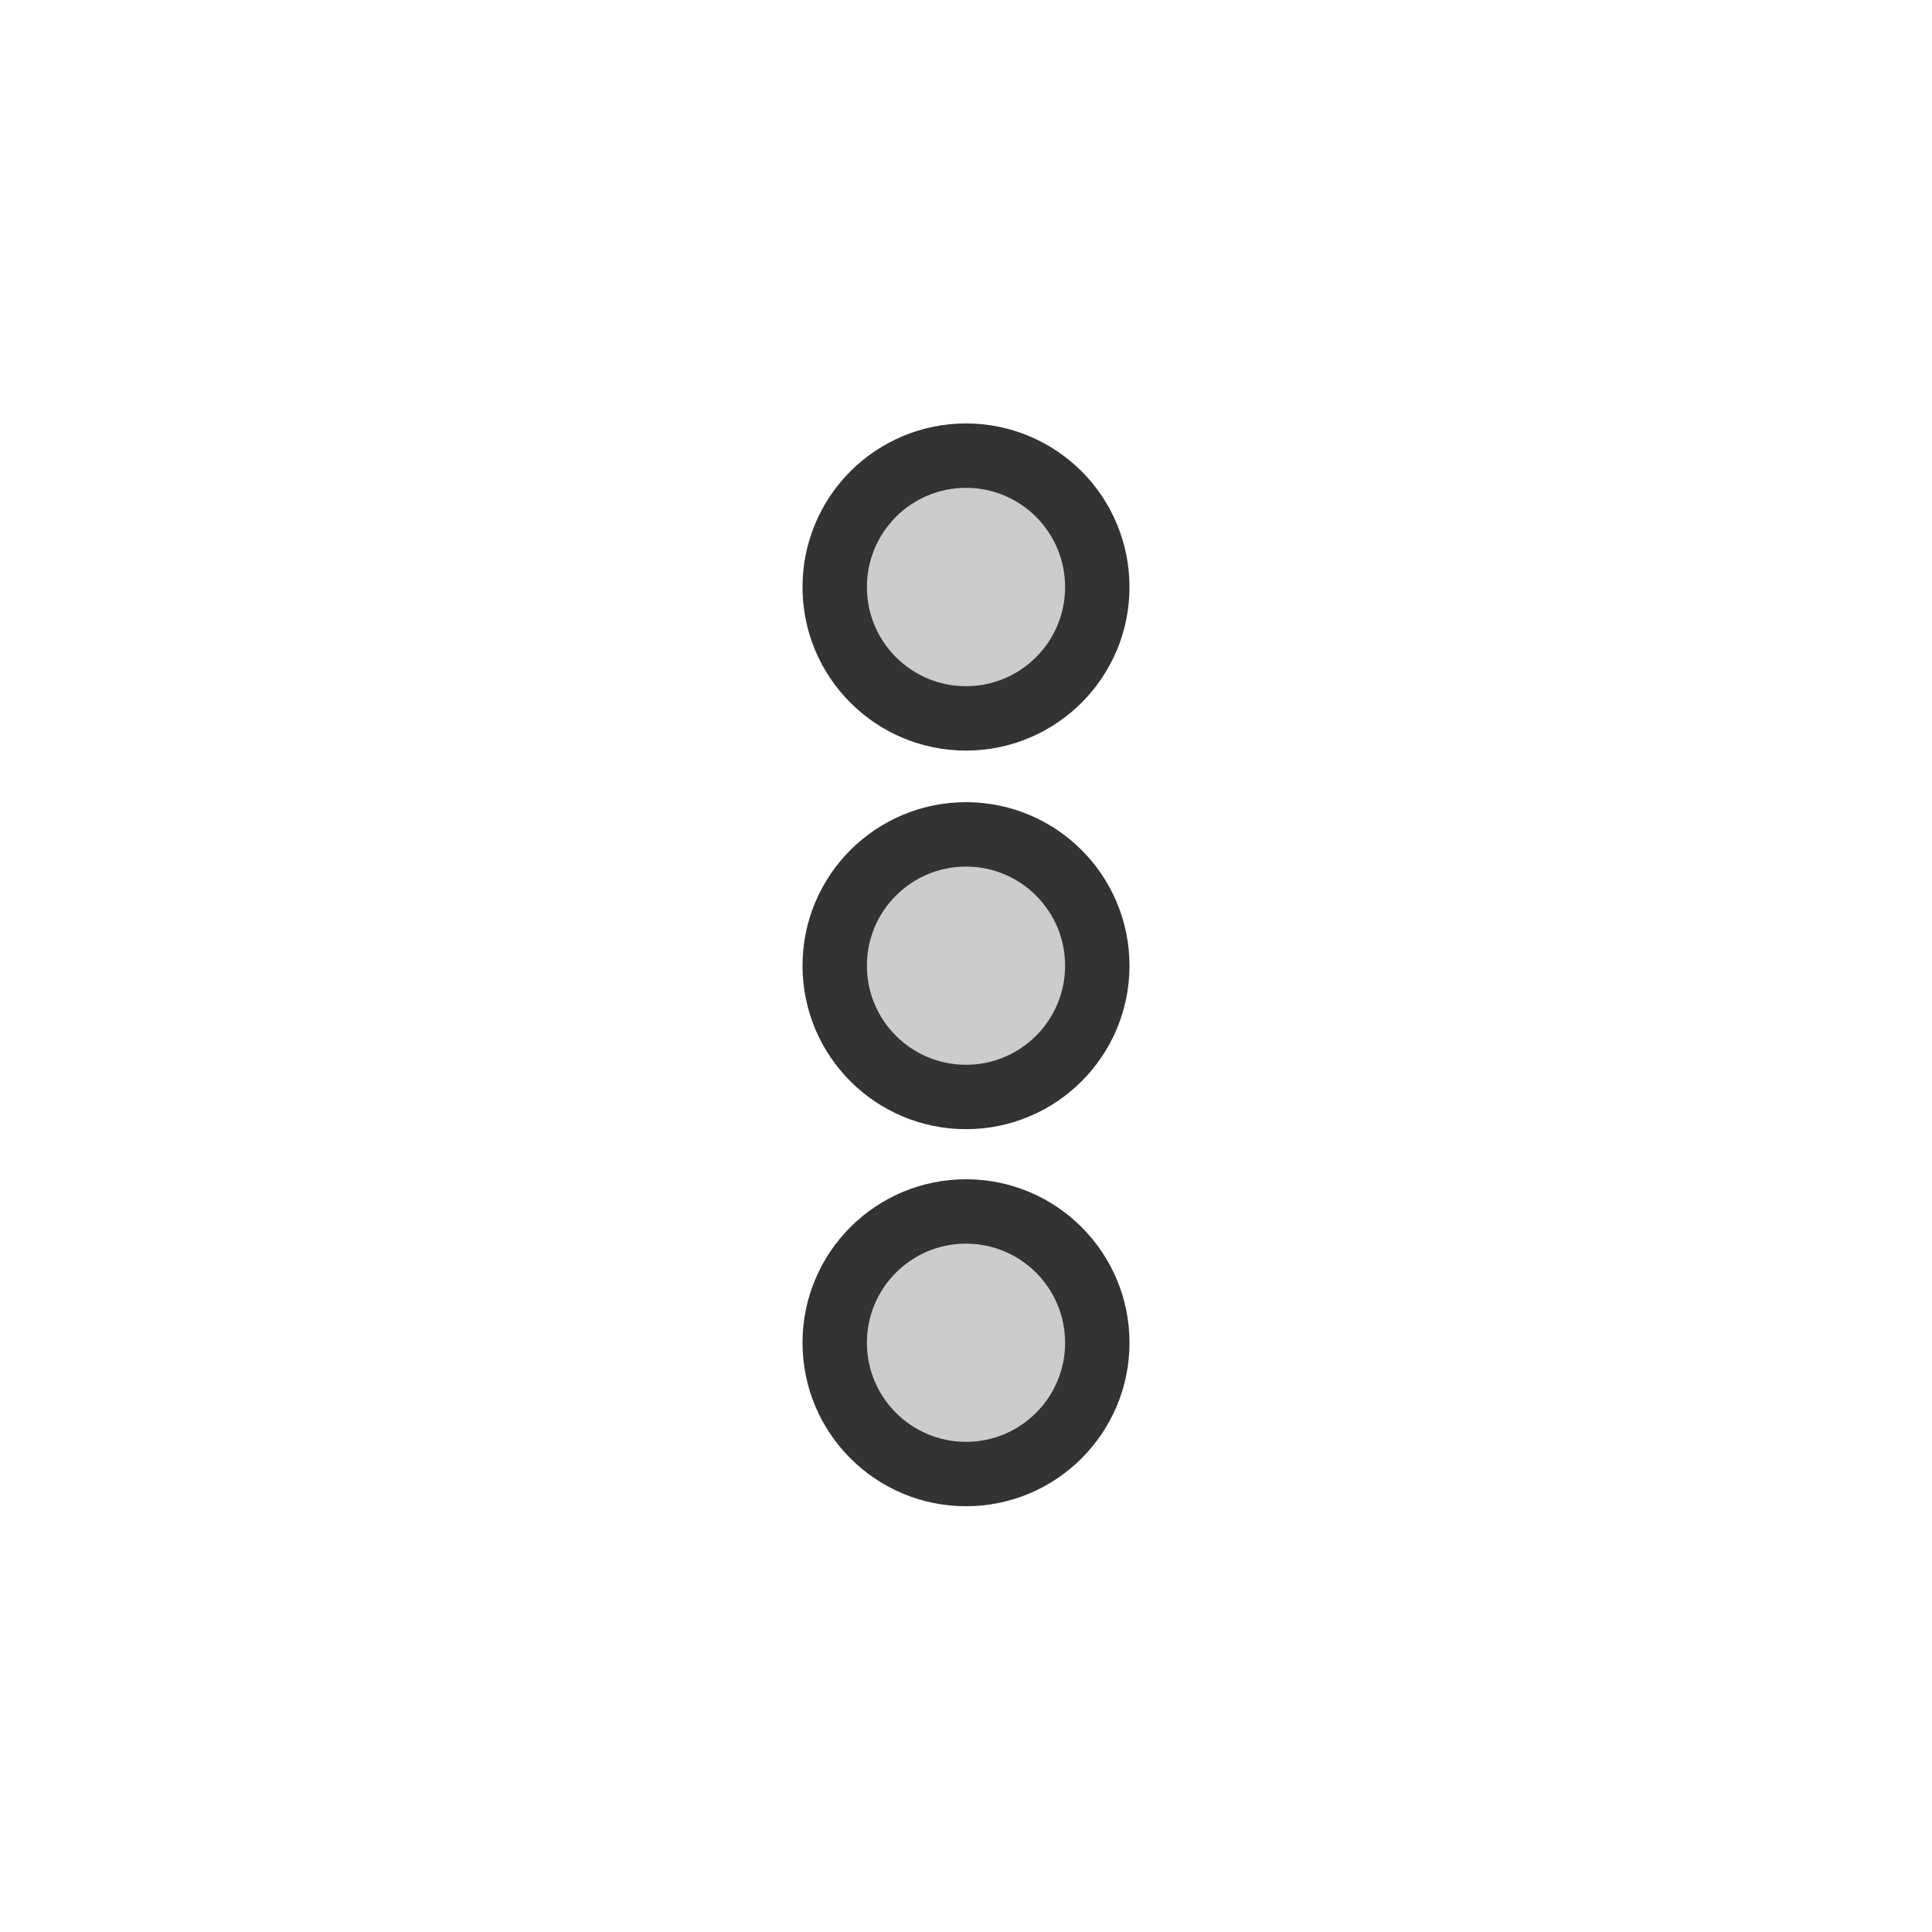
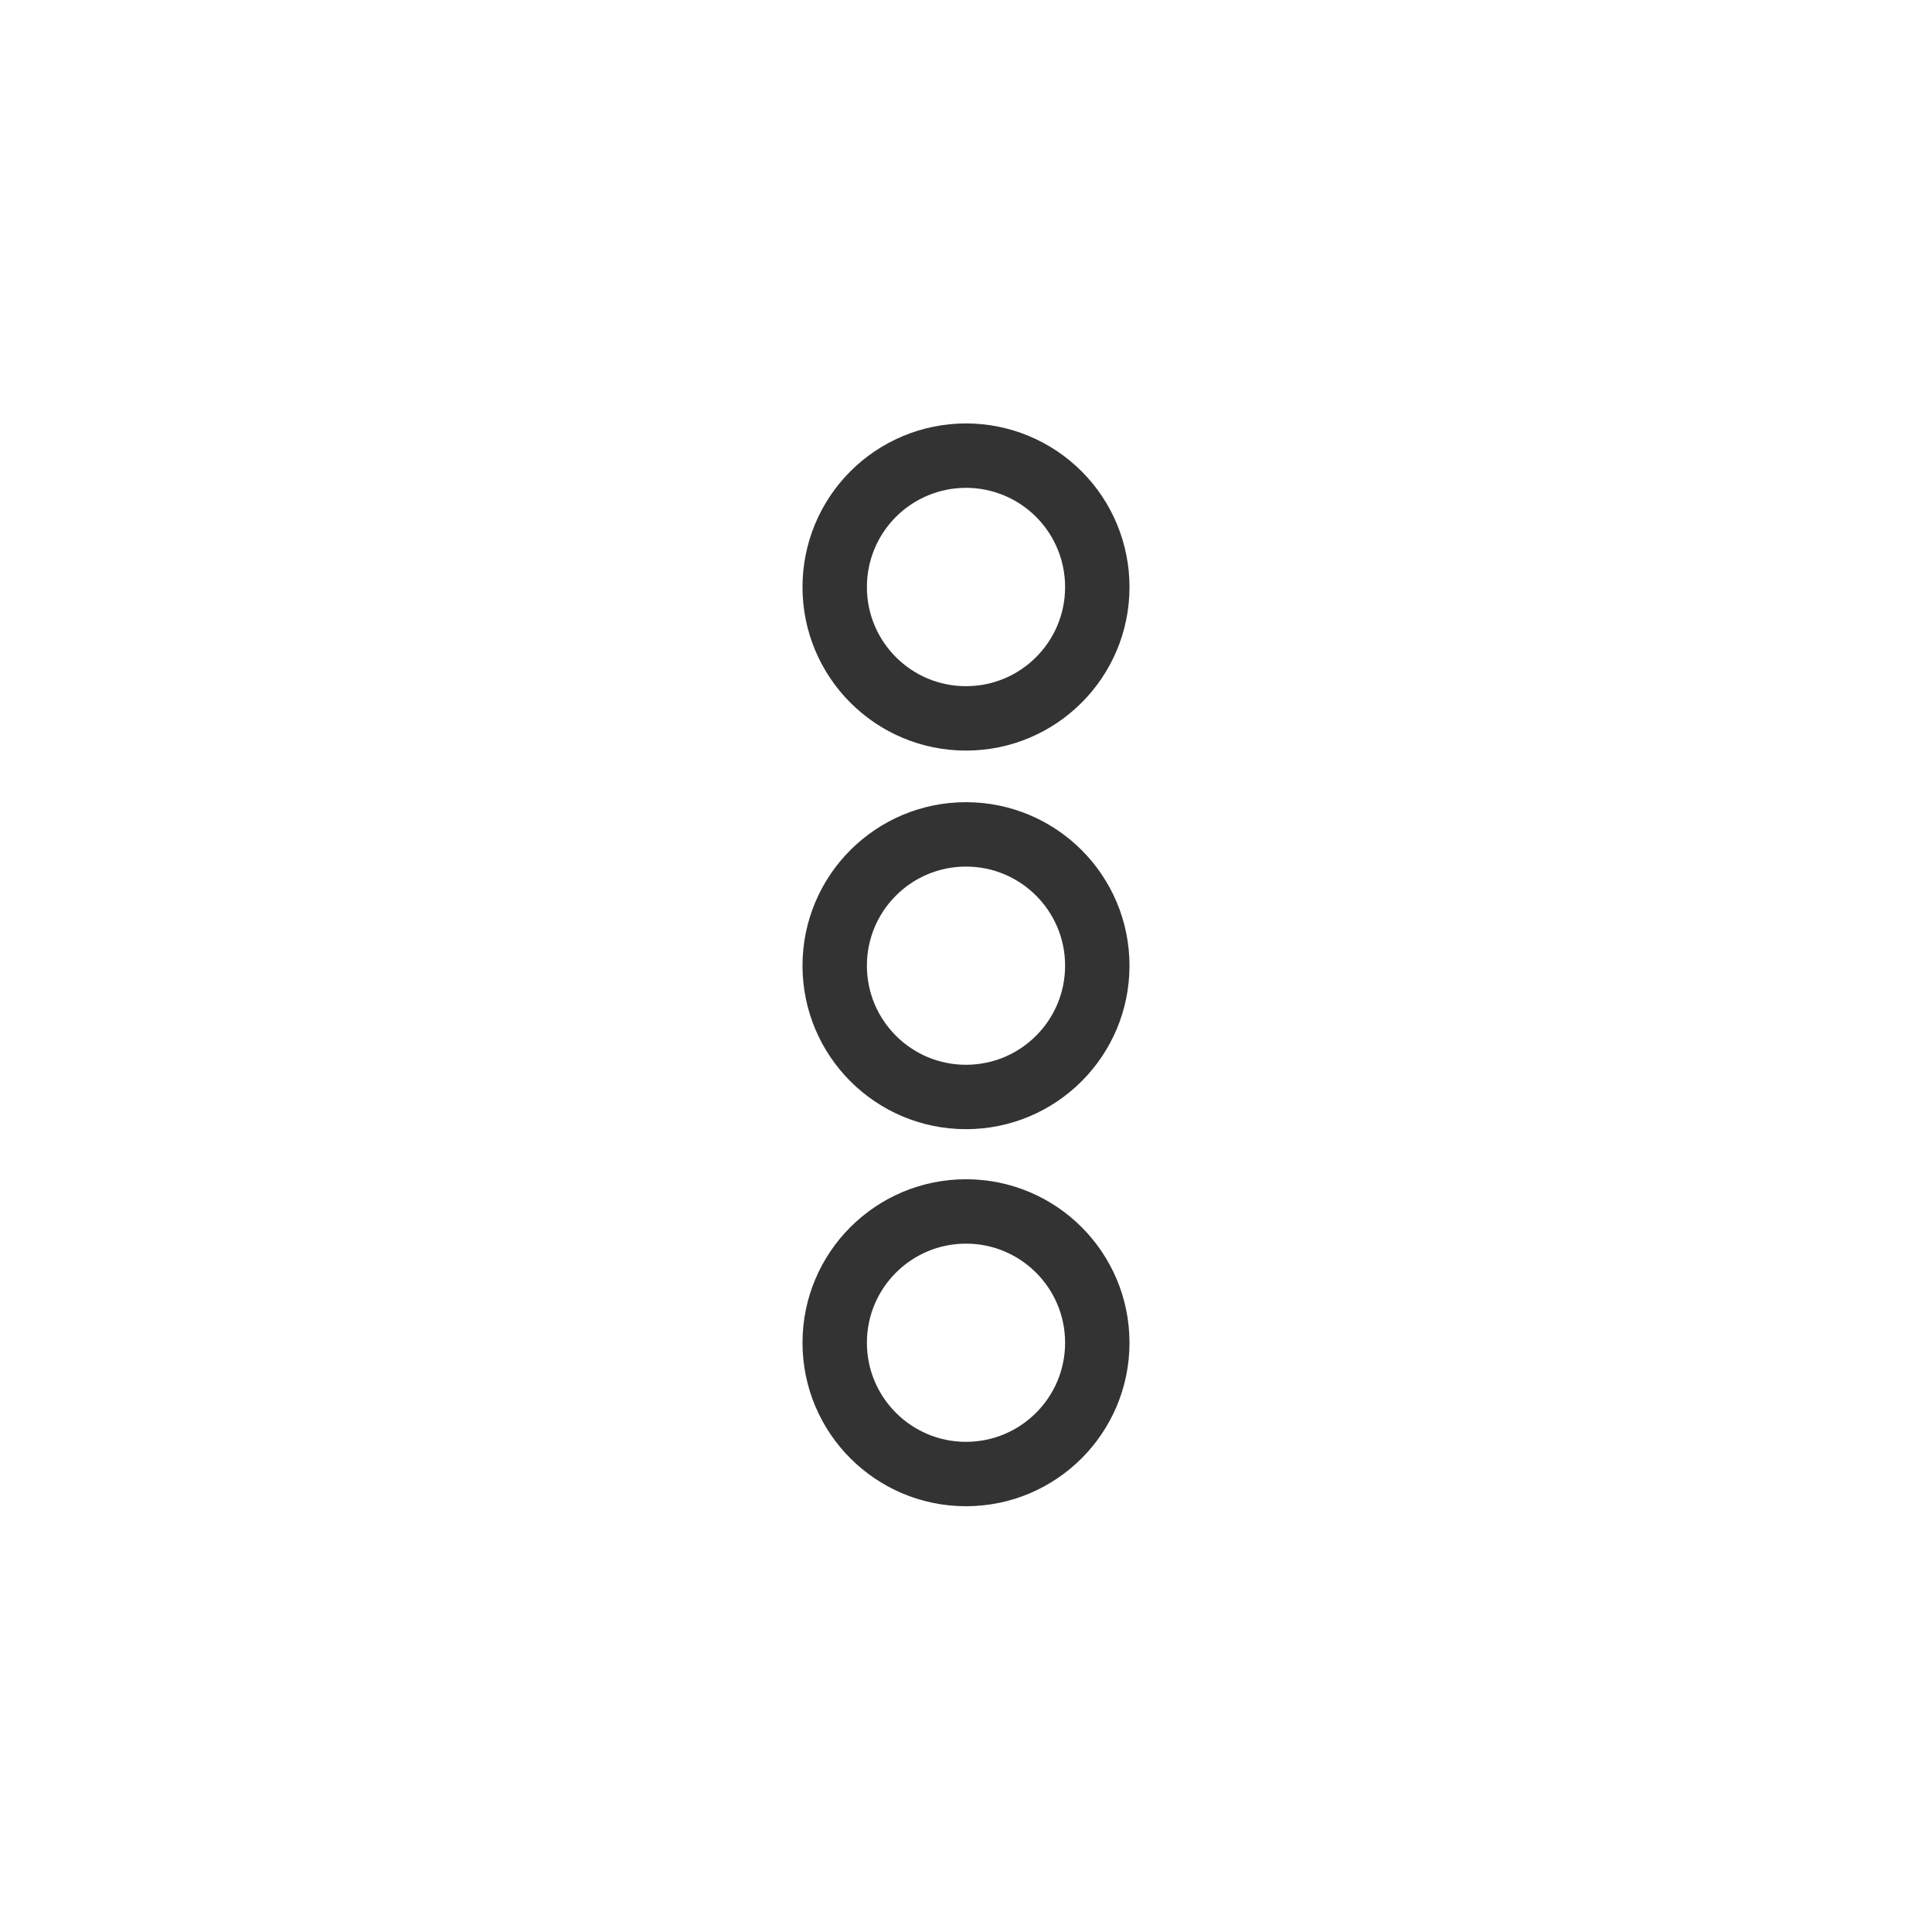
<svg xmlns="http://www.w3.org/2000/svg" width="24" height="24" viewBox="0 0 24 24" version="1.1" id="svg6">
  <defs id="defs10" />
-   <path style="opacity:1;fill:#cccccc;fill-opacity:1;fill-rule:nonzero;stroke:#333333;stroke-width:0.8;stroke-linecap:round;stroke-linejoin:round;stroke-miterlimit:4;stroke-dasharray:none;stroke-opacity:1" d="M 12 5.66 A 1.631 1.631 0 0 0 10.369 7.293 A 1.631 1.631 0 0 0 12 8.924 A 1.631 1.631 0 0 0 13.631 7.293 A 1.631 1.631 0 0 0 12 5.66 z M 12 10.365 A 1.631 1.631 0 0 0 10.369 11.996 A 1.631 1.631 0 0 0 12 13.627 A 1.631 1.631 0 0 0 13.631 11.996 A 1.631 1.631 0 0 0 12 10.365 z M 12 15.049 A 1.631 1.631 0 0 0 10.369 16.68 A 1.631 1.631 0 0 0 12 18.311 A 1.631 1.631 0 0 0 13.631 16.68 A 1.631 1.631 0 0 0 12 15.049 z " id="path4671-36-5" />
+   <path style="opacity:1;fill:#ff66ff;fill-opacity:0;fill-rule:nonzero;stroke:#333333;stroke-width:0.8;stroke-linecap:round;stroke-linejoin:round;stroke-miterlimit:4;stroke-dasharray:none;stroke-opacity:1" d="M 12 5.66 A 1.631 1.631 0 0 0 10.369 7.293 A 1.631 1.631 0 0 0 12 8.924 A 1.631 1.631 0 0 0 13.631 7.293 A 1.631 1.631 0 0 0 12 5.66 z M 12 10.365 A 1.631 1.631 0 0 0 10.369 11.996 A 1.631 1.631 0 0 0 12 13.627 A 1.631 1.631 0 0 0 13.631 11.996 A 1.631 1.631 0 0 0 12 10.365 z M 12 15.049 A 1.631 1.631 0 0 0 10.369 16.68 A 1.631 1.631 0 0 0 12 18.311 A 1.631 1.631 0 0 0 13.631 16.68 A 1.631 1.631 0 0 0 12 15.049 z " id="path4671-36-5" />
</svg>
